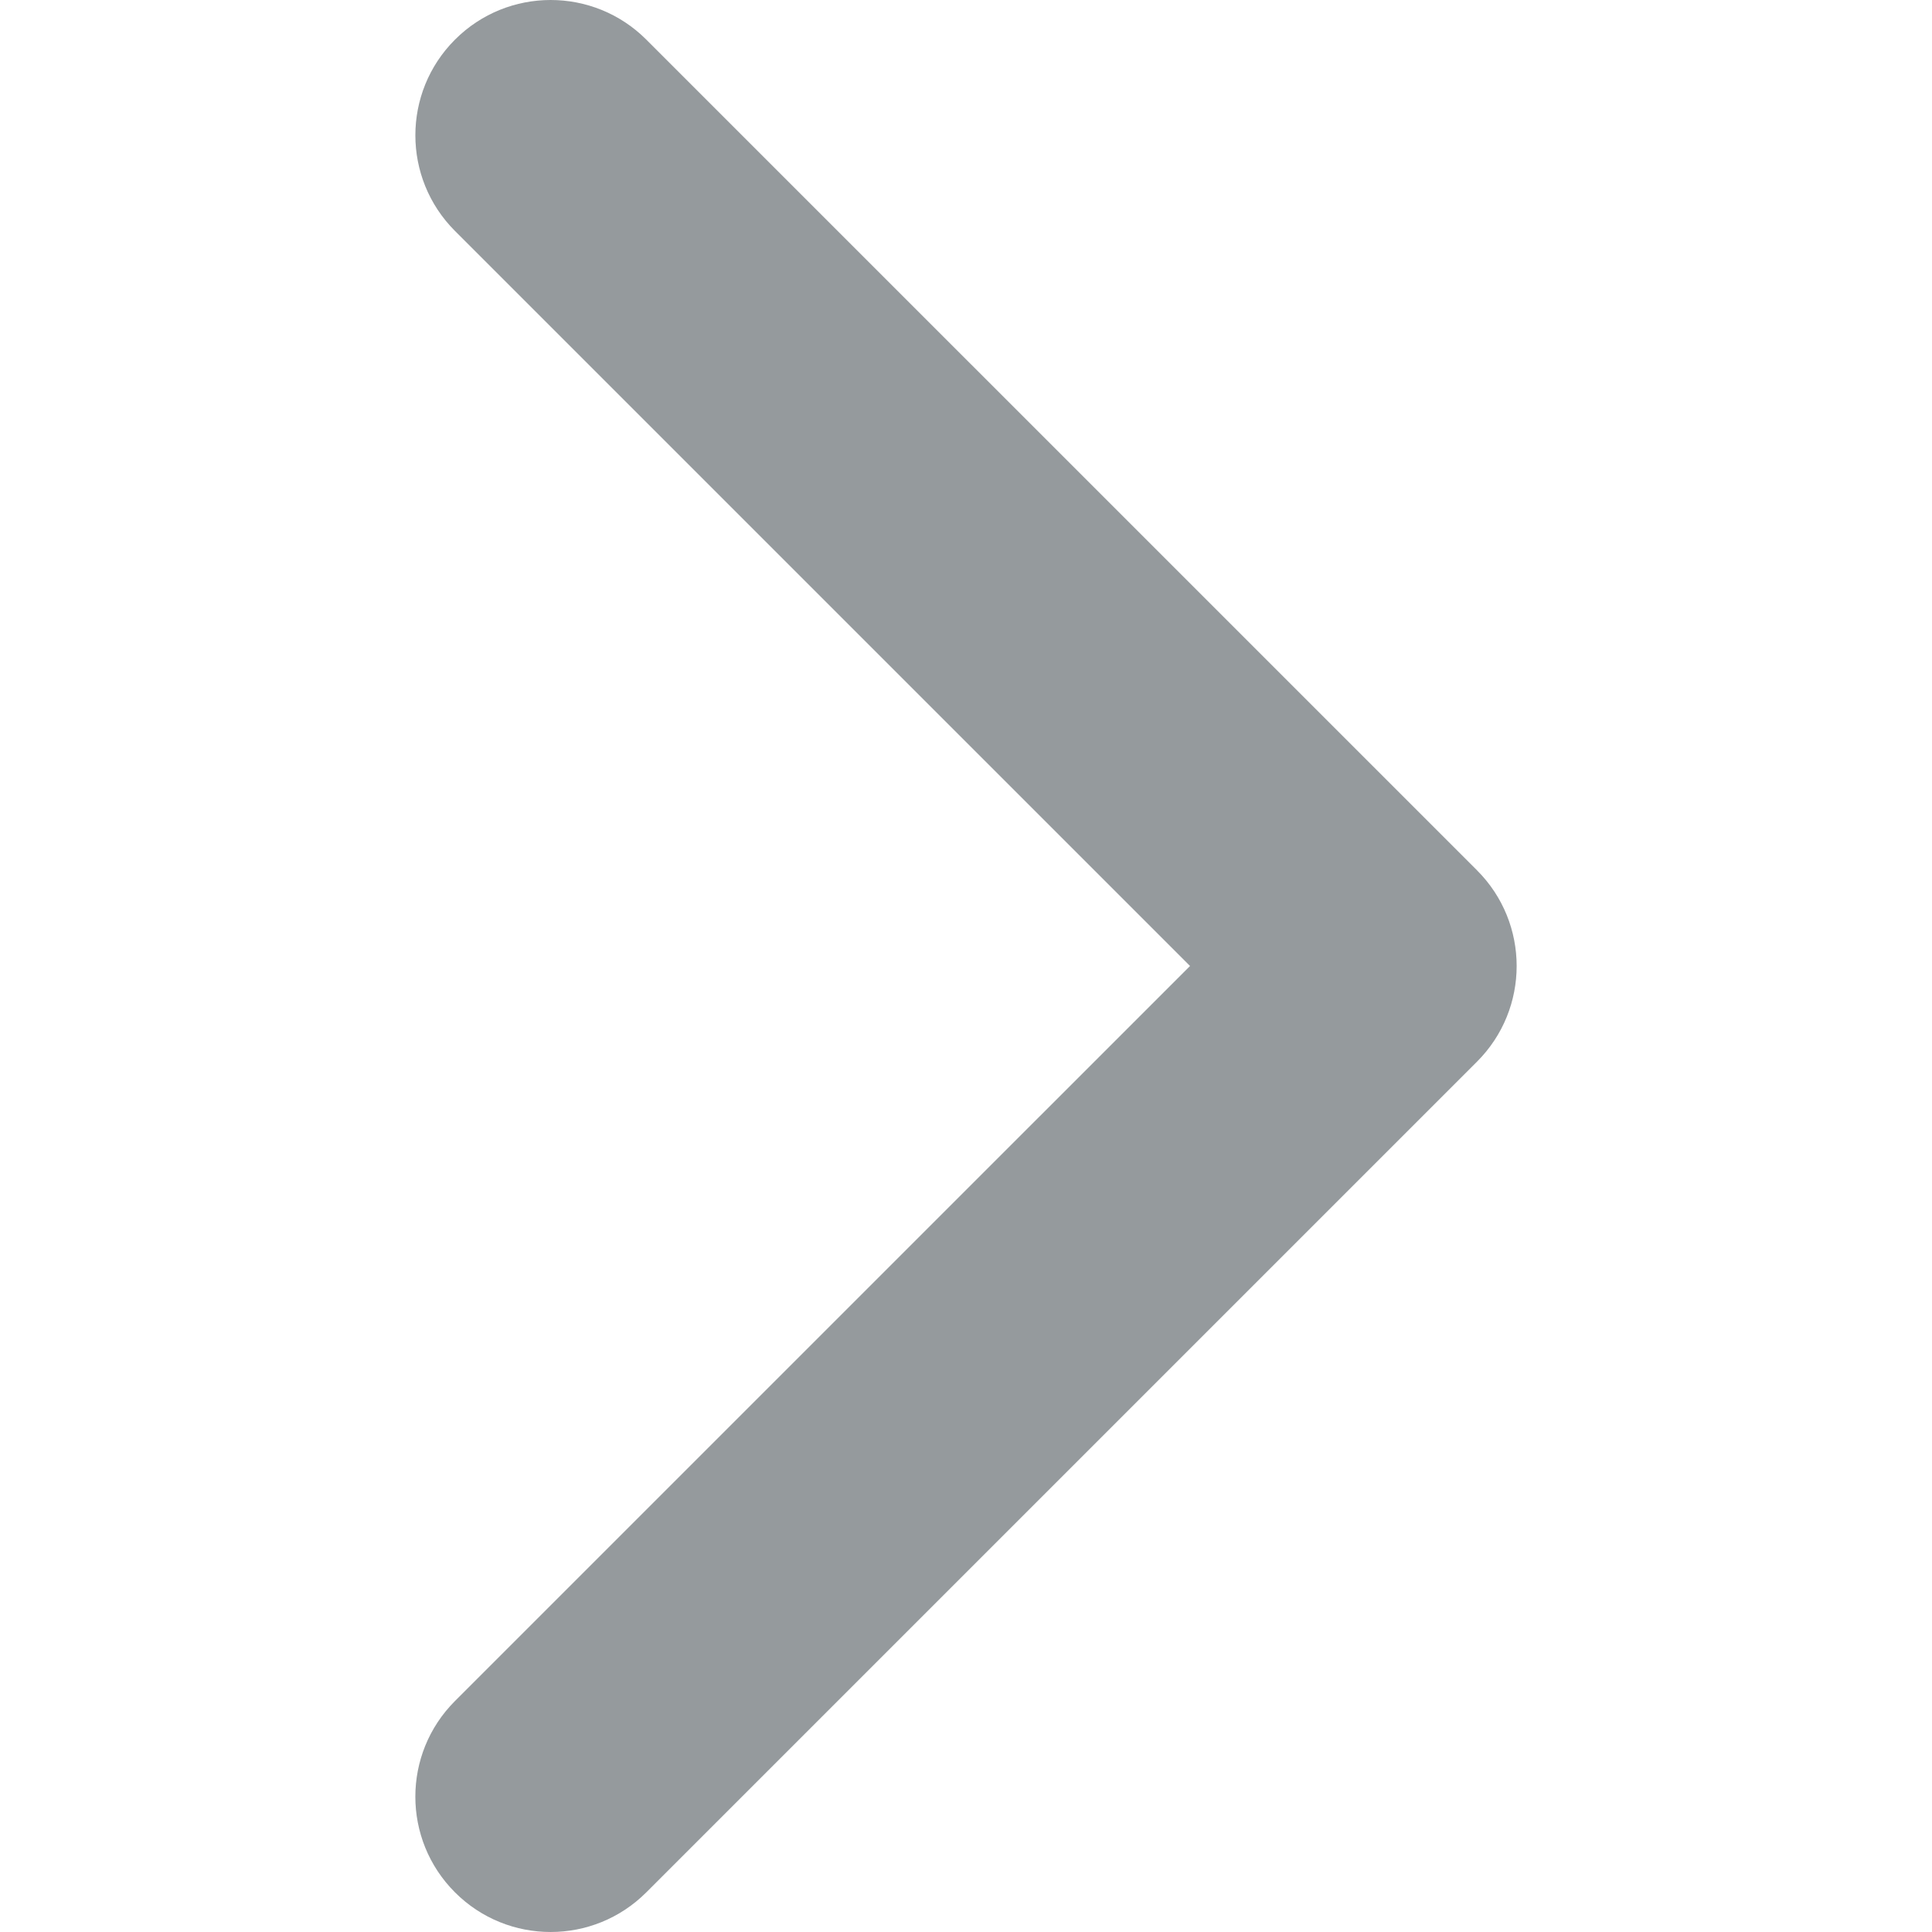
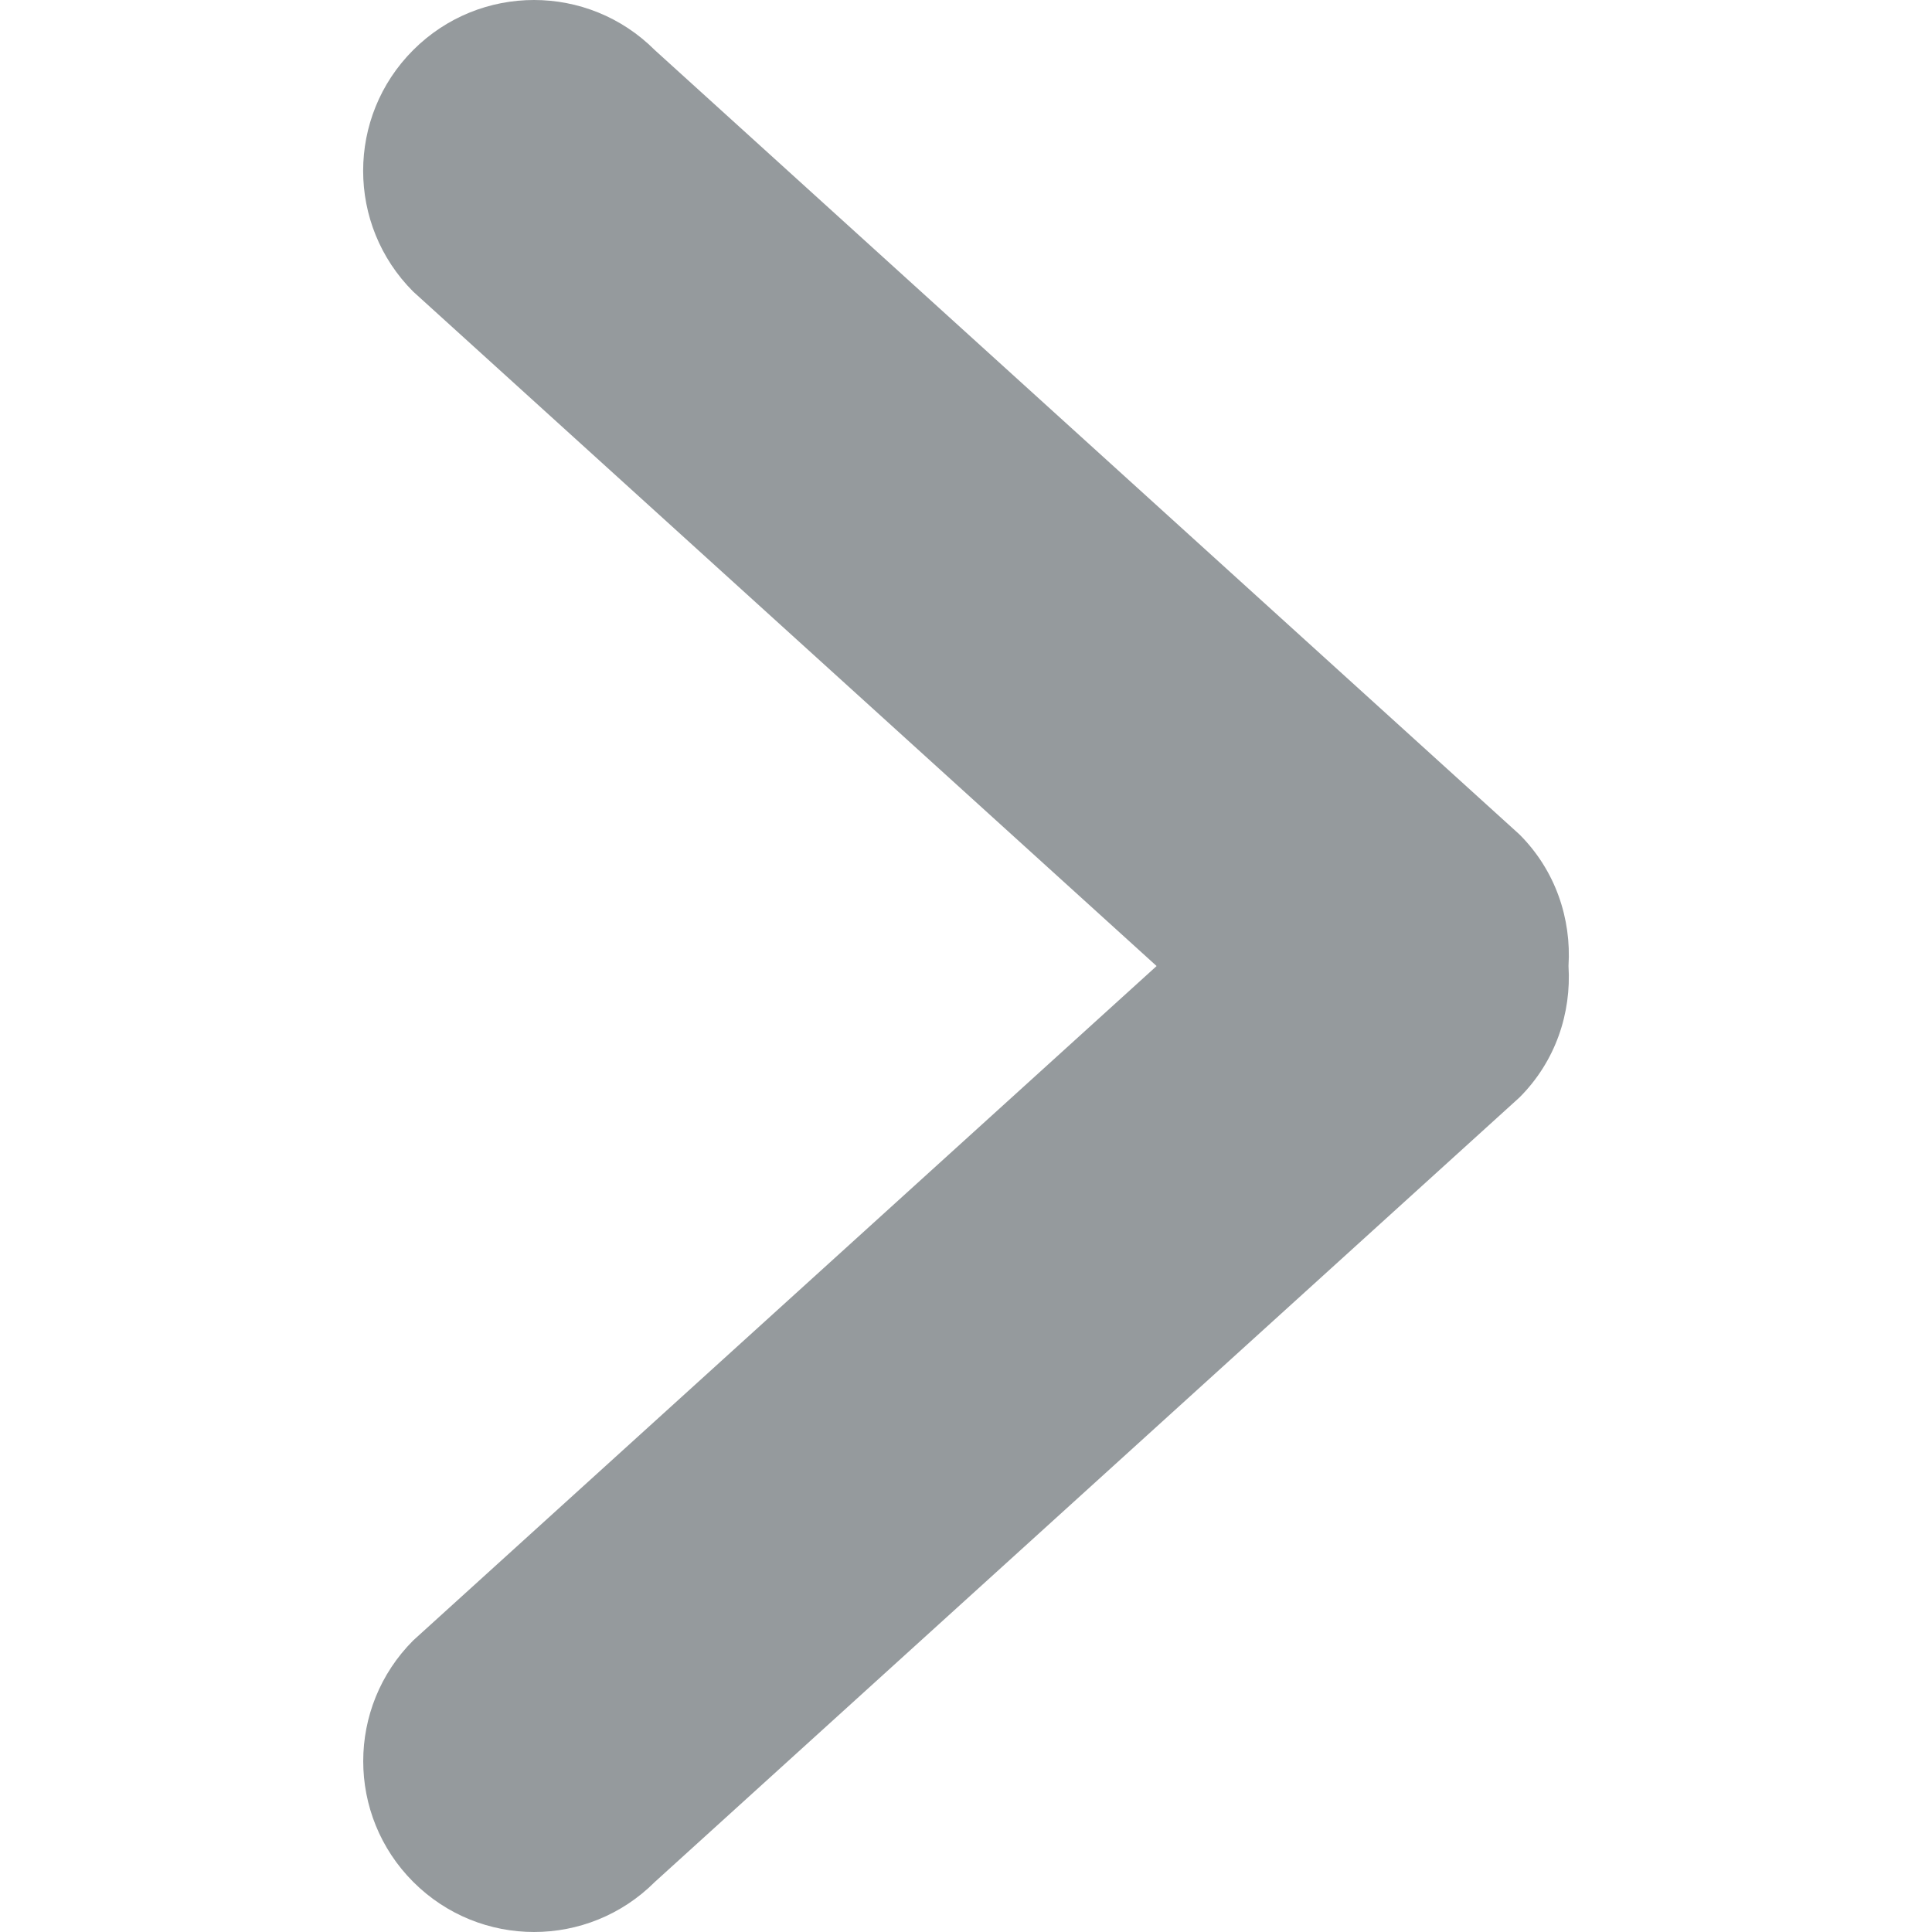
- <svg xmlns="http://www.w3.org/2000/svg" version="1.1" width="512" height="512" x="0" y="0" viewBox="0 0 451.846 451.847" style="enable-background:new 0 0 512 512" xml:space="preserve" class="">
-   <g>
+ <svg xmlns="http://www.w3.org/2000/svg" version="1.1" width="512" height="512" x="0" y="0" viewBox="0 0 792.082 792.082" style="enable-background:new 0 0 512 512" xml:space="preserve" class="">
+   <g transform="matrix(-1,-1.2246467991473532e-16,1.2246467991473532e-16,-1,792.0804,792.081)">
    <g>
-       <path d="M345.441,248.292L151.154,442.573c-12.359,12.365-32.397,12.365-44.75,0c-12.354-12.354-12.354-32.391,0-44.744   L278.318,225.92L106.409,54.017c-12.354-12.359-12.354-32.394,0-44.748c12.354-12.359,32.391-12.359,44.75,0l194.287,194.284   c6.177,6.18,9.262,14.271,9.262,22.366C354.708,234.018,351.617,242.115,345.441,248.292z" fill="#959a9d" data-original="#000000" style="" class="" />
+       <g id="_x37__34_">
+         <g>
+           <path d="M317.896,396.024l304.749-276.467c27.36-27.36,27.36-71.677,0-99.037s-71.677-27.36-99.036,0L169.11,342.161     c-14.783,14.783-21.302,34.538-20.084,53.897c-1.218,19.359,5.301,39.114,20.084,53.897l354.531,321.606     c27.36,27.36,71.677,27.36,99.037,0s27.36-71.677,0-99.036L317.896,396.024z" fill="#959a9d" data-original="#000000" style="" class="" />
+         </g>
+       </g>
    </g>
    <g>
</g>
    <g>
</g>
    <g>
</g>
    <g>
</g>
    <g>
</g>
    <g>
</g>
    <g>
</g>
    <g>
</g>
    <g>
</g>
    <g>
</g>
    <g>
</g>
    <g>
</g>
    <g>
</g>
    <g>
</g>
    <g>
</g>
  </g>
</svg>
